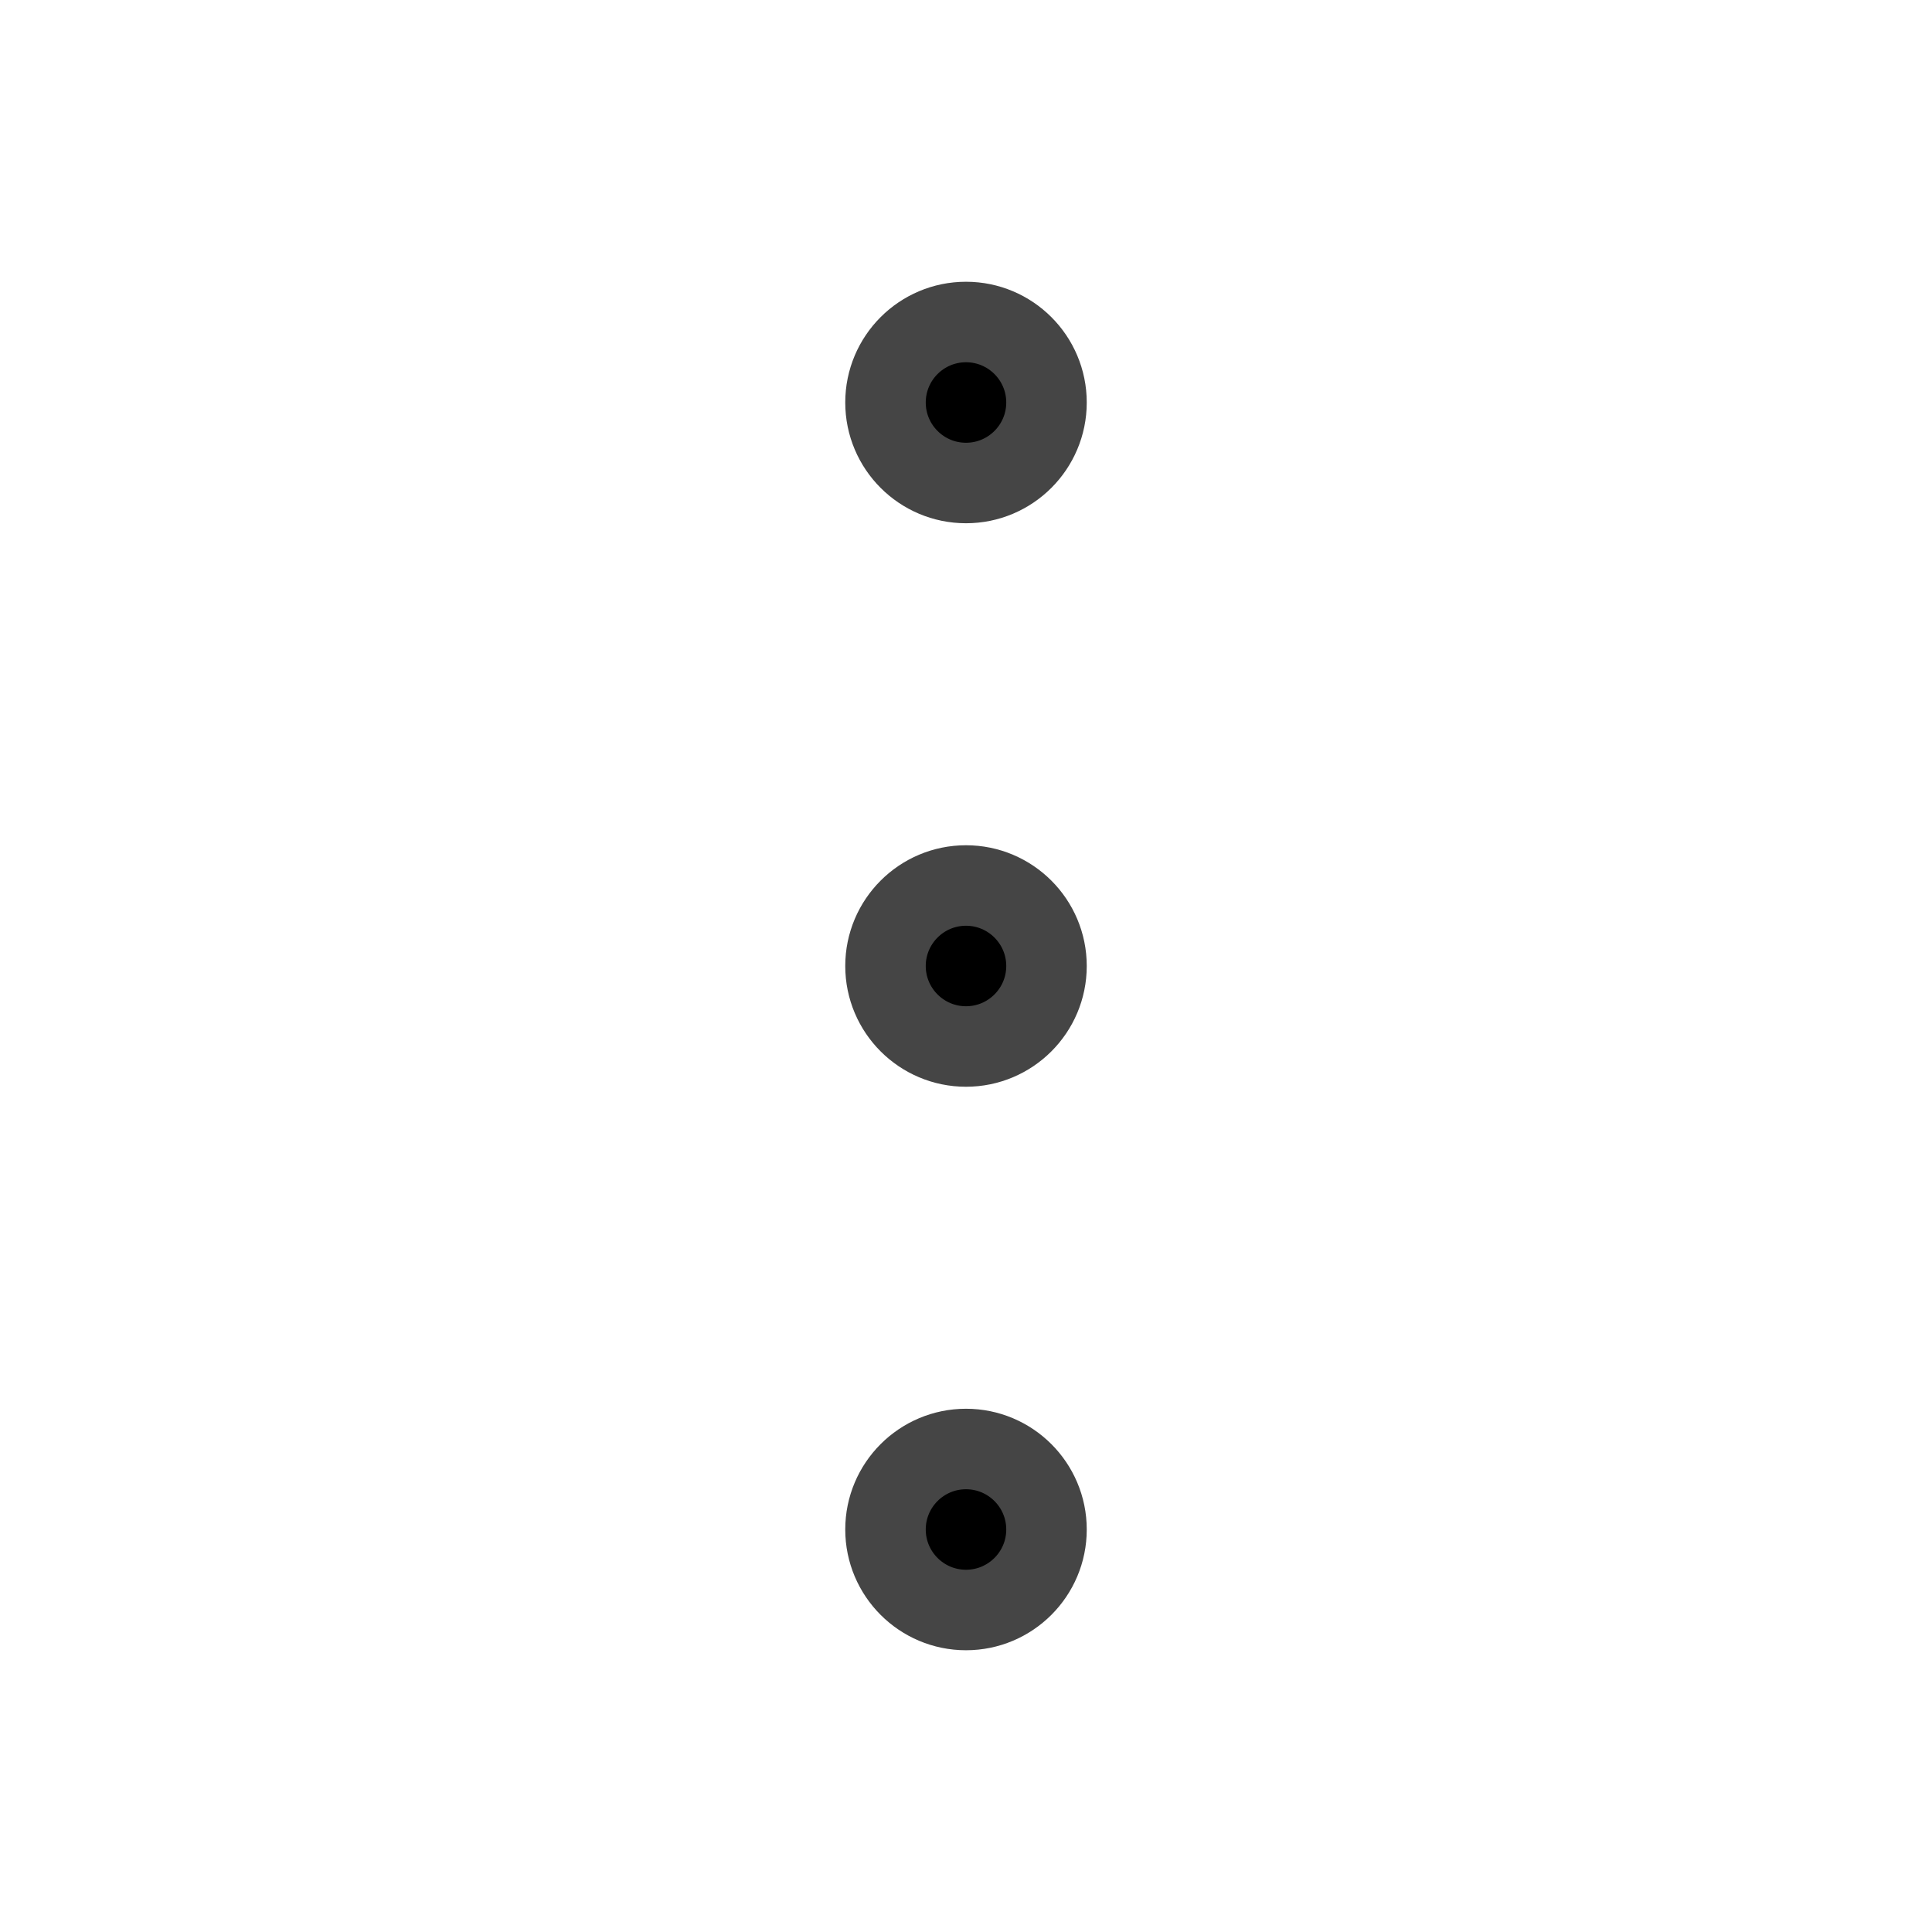
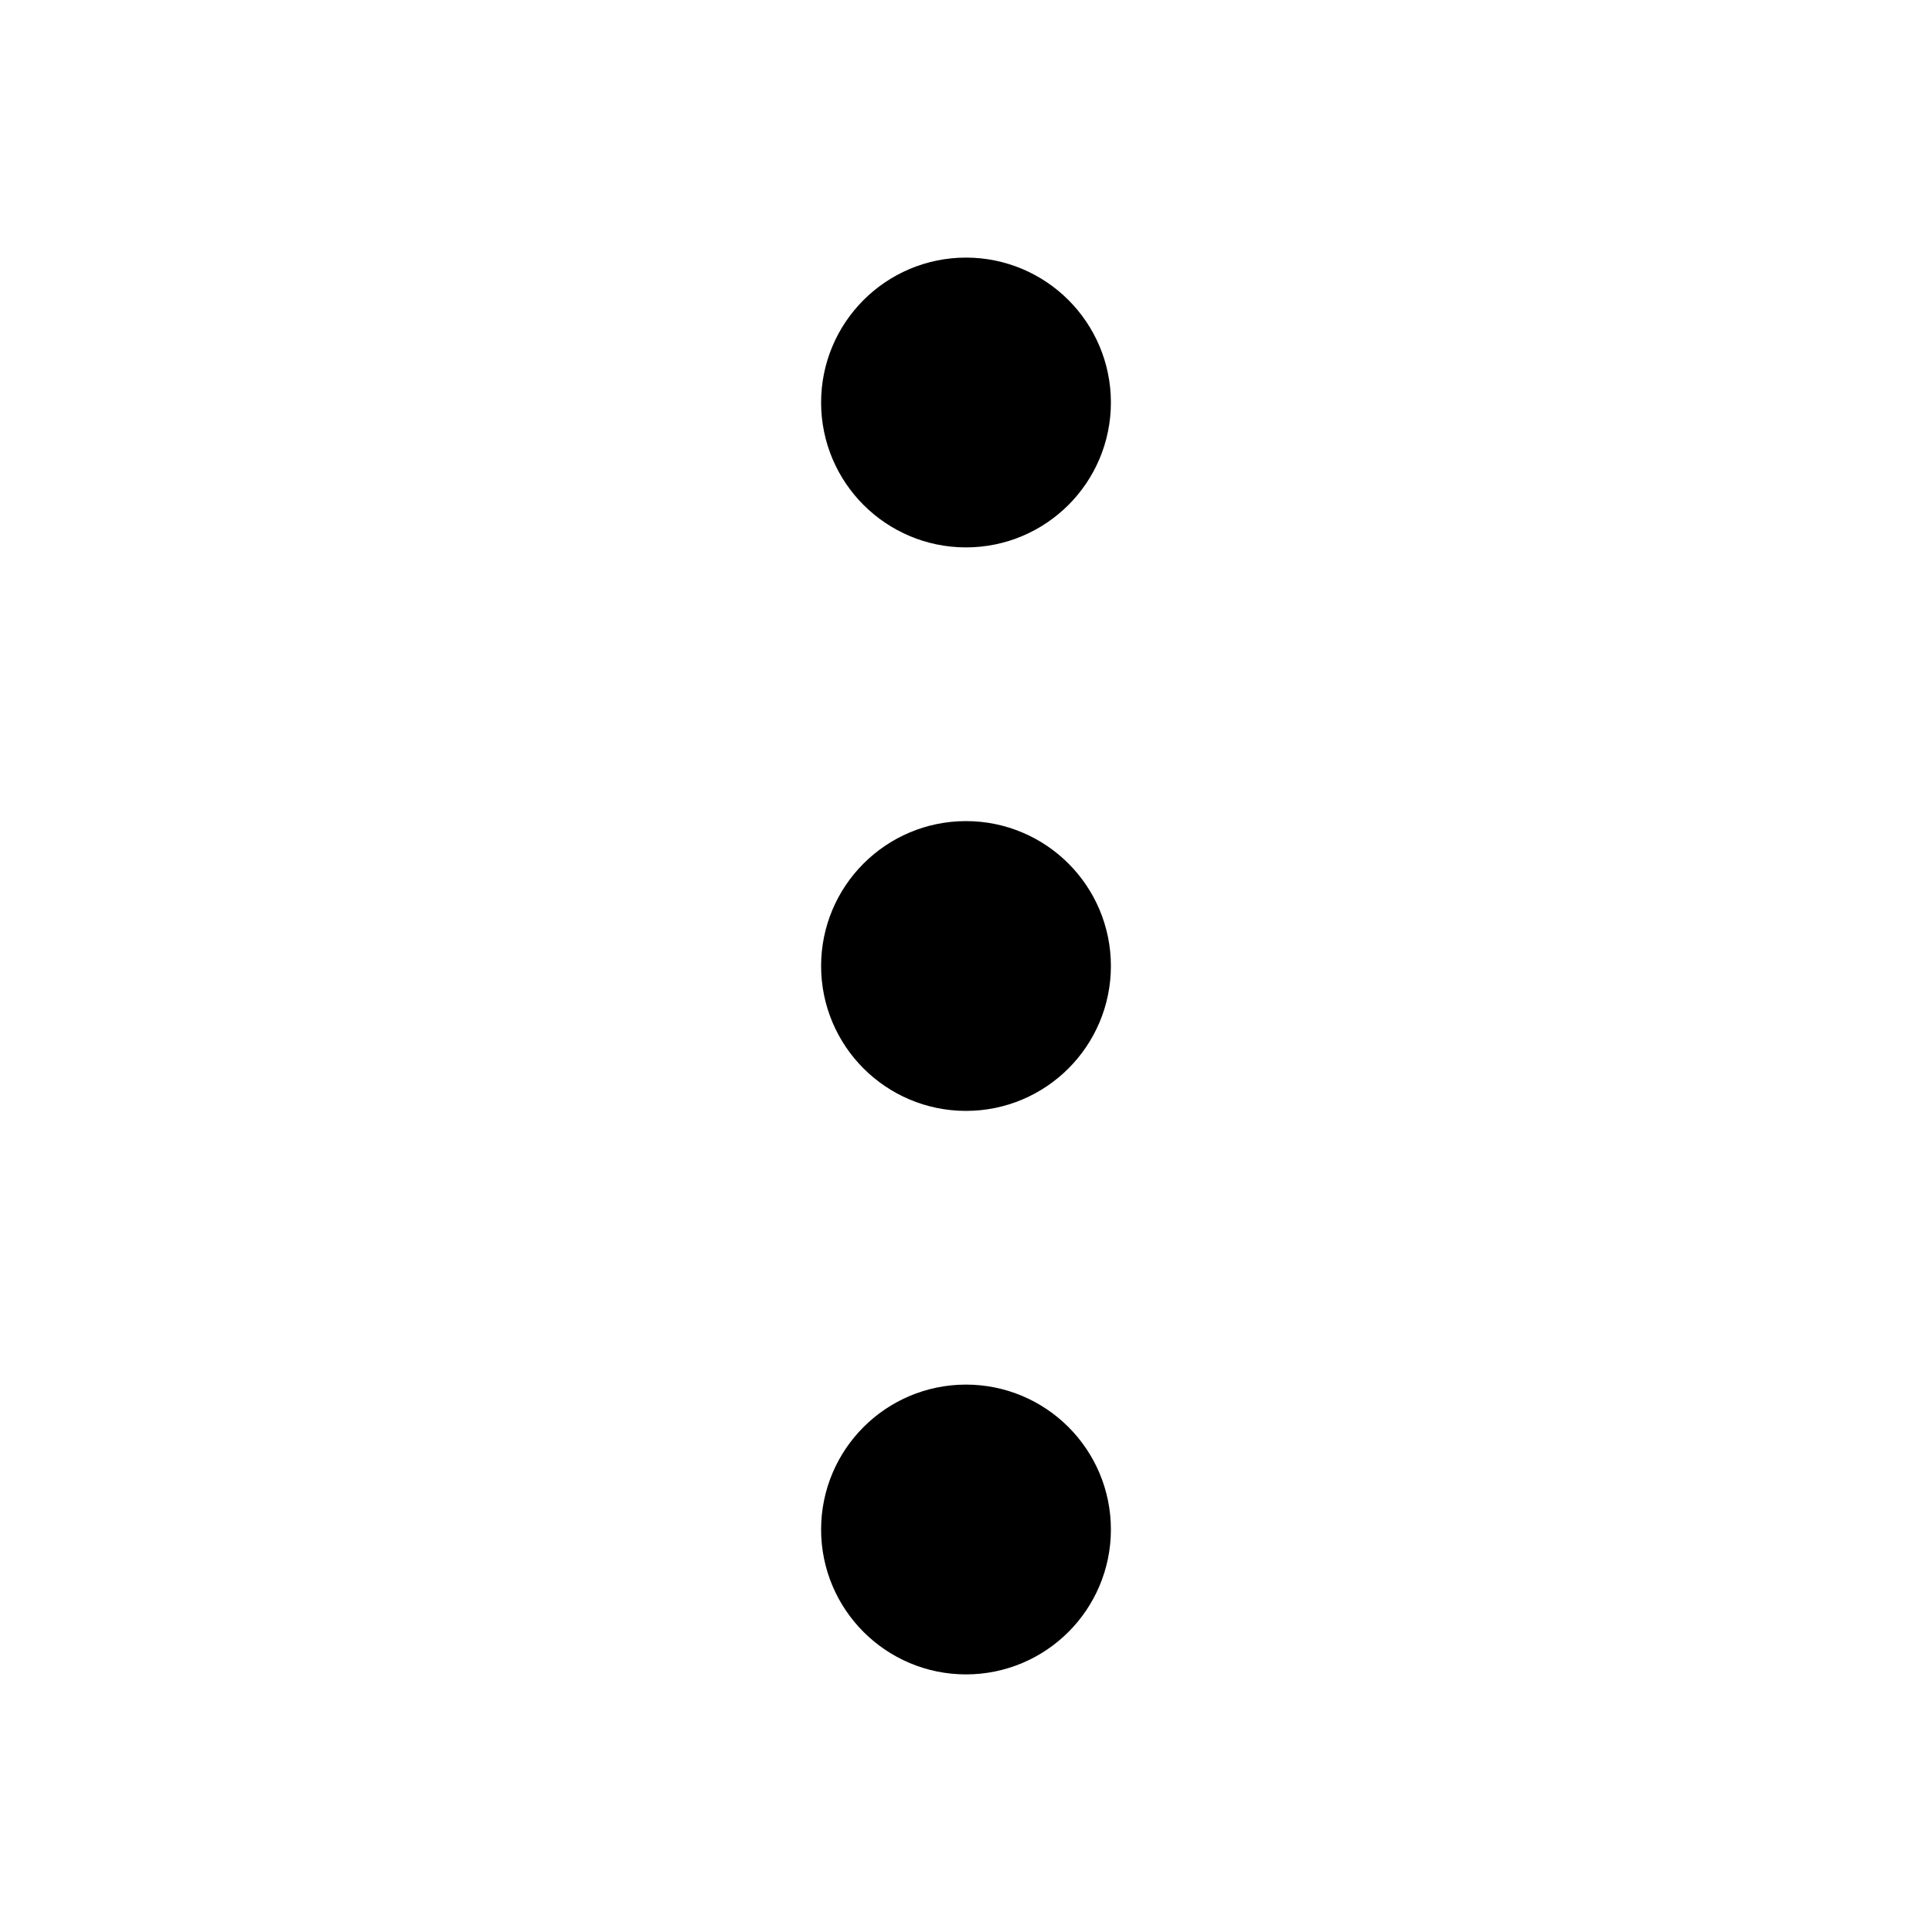
<svg xmlns="http://www.w3.org/2000/svg" width="24" height="24" viewBox="0 0 24 24" fill="currentColor">
-   <path d="M12 13C12.552 13 13 12.552 13 12C13 11.448 12.552 11 12 11C11.448 11 11 11.448 11 12C11 12.552 11.448 13 12 13Z" fill="#454545" />
-   <path d="M12 6C12.552 6 13 5.552 13 5C13 4.448 12.552 4 12 4C11.448 4 11 4.448 11 5C11 5.552 11.448 6 12 6Z" fill="#454545" />
-   <path d="M12 20C12.552 20 13 19.552 13 19C13 18.448 12.552 18 12 18C11.448 18 11 18.448 11 19C11 19.552 11.448 20 12 20Z" fill="#454545" />
-   <path d="M12 13C12.552 13 13 12.552 13 12C13 11.448 12.552 11 12 11C11.448 11 11 11.448 11 12C11 12.552 11.448 13 12 13Z" stroke="#454545" stroke-linecap="round" stroke-linejoin="round" />
-   <path d="M12 6C12.552 6 13 5.552 13 5C13 4.448 12.552 4 12 4C11.448 4 11 4.448 11 5C11 5.552 11.448 6 12 6Z" stroke="#454545" stroke-linecap="round" stroke-linejoin="round" />
-   <path d="M12 20C12.552 20 13 19.552 13 19C13 18.448 12.552 18 12 18C11.448 18 11 18.448 11 19C11 19.552 11.448 20 12 20Z" stroke="#454545" stroke-linecap="round" stroke-linejoin="round" />
+   <path d="M12 13C12.552 13 13 12.552 13 12C13 11.448 12.552 11 12 11C11.448 11 11 11.448 11 12C11 12.552 11.448 13 12 13Z" fill="currentColor" />
+   <path d="M12 6C12.552 6 13 5.552 13 5C13 4.448 12.552 4 12 4C11.448 4 11 4.448 11 5C11 5.552 11.448 6 12 6Z" fill="currentColor" />
+   <path d="M12 20C12.552 20 13 19.552 13 19C13 18.448 12.552 18 12 18C11.448 18 11 18.448 11 19C11 19.552 11.448 20 12 20Z" fill="currentColor" />
+   <path d="M12 13C12.552 13 13 12.552 13 12C13 11.448 12.552 11 12 11C11.448 11 11 11.448 11 12C11 12.552 11.448 13 12 13Z" stroke="currentColor" stroke-width="1.6" stroke-linecap="round" stroke-linejoin="round" />
+   <path d="M12 6C12.552 6 13 5.552 13 5C13 4.448 12.552 4 12 4C11.448 4 11 4.448 11 5C11 5.552 11.448 6 12 6Z" stroke="currentColor" stroke-width="1.6" stroke-linecap="round" stroke-linejoin="round" />
+   <path d="M12 20C12.552 20 13 19.552 13 19C13 18.448 12.552 18 12 18C11.448 18 11 18.448 11 19C11 19.552 11.448 20 12 20Z" stroke="currentColor" stroke-width="1.6" stroke-linecap="round" stroke-linejoin="round" />
</svg>
